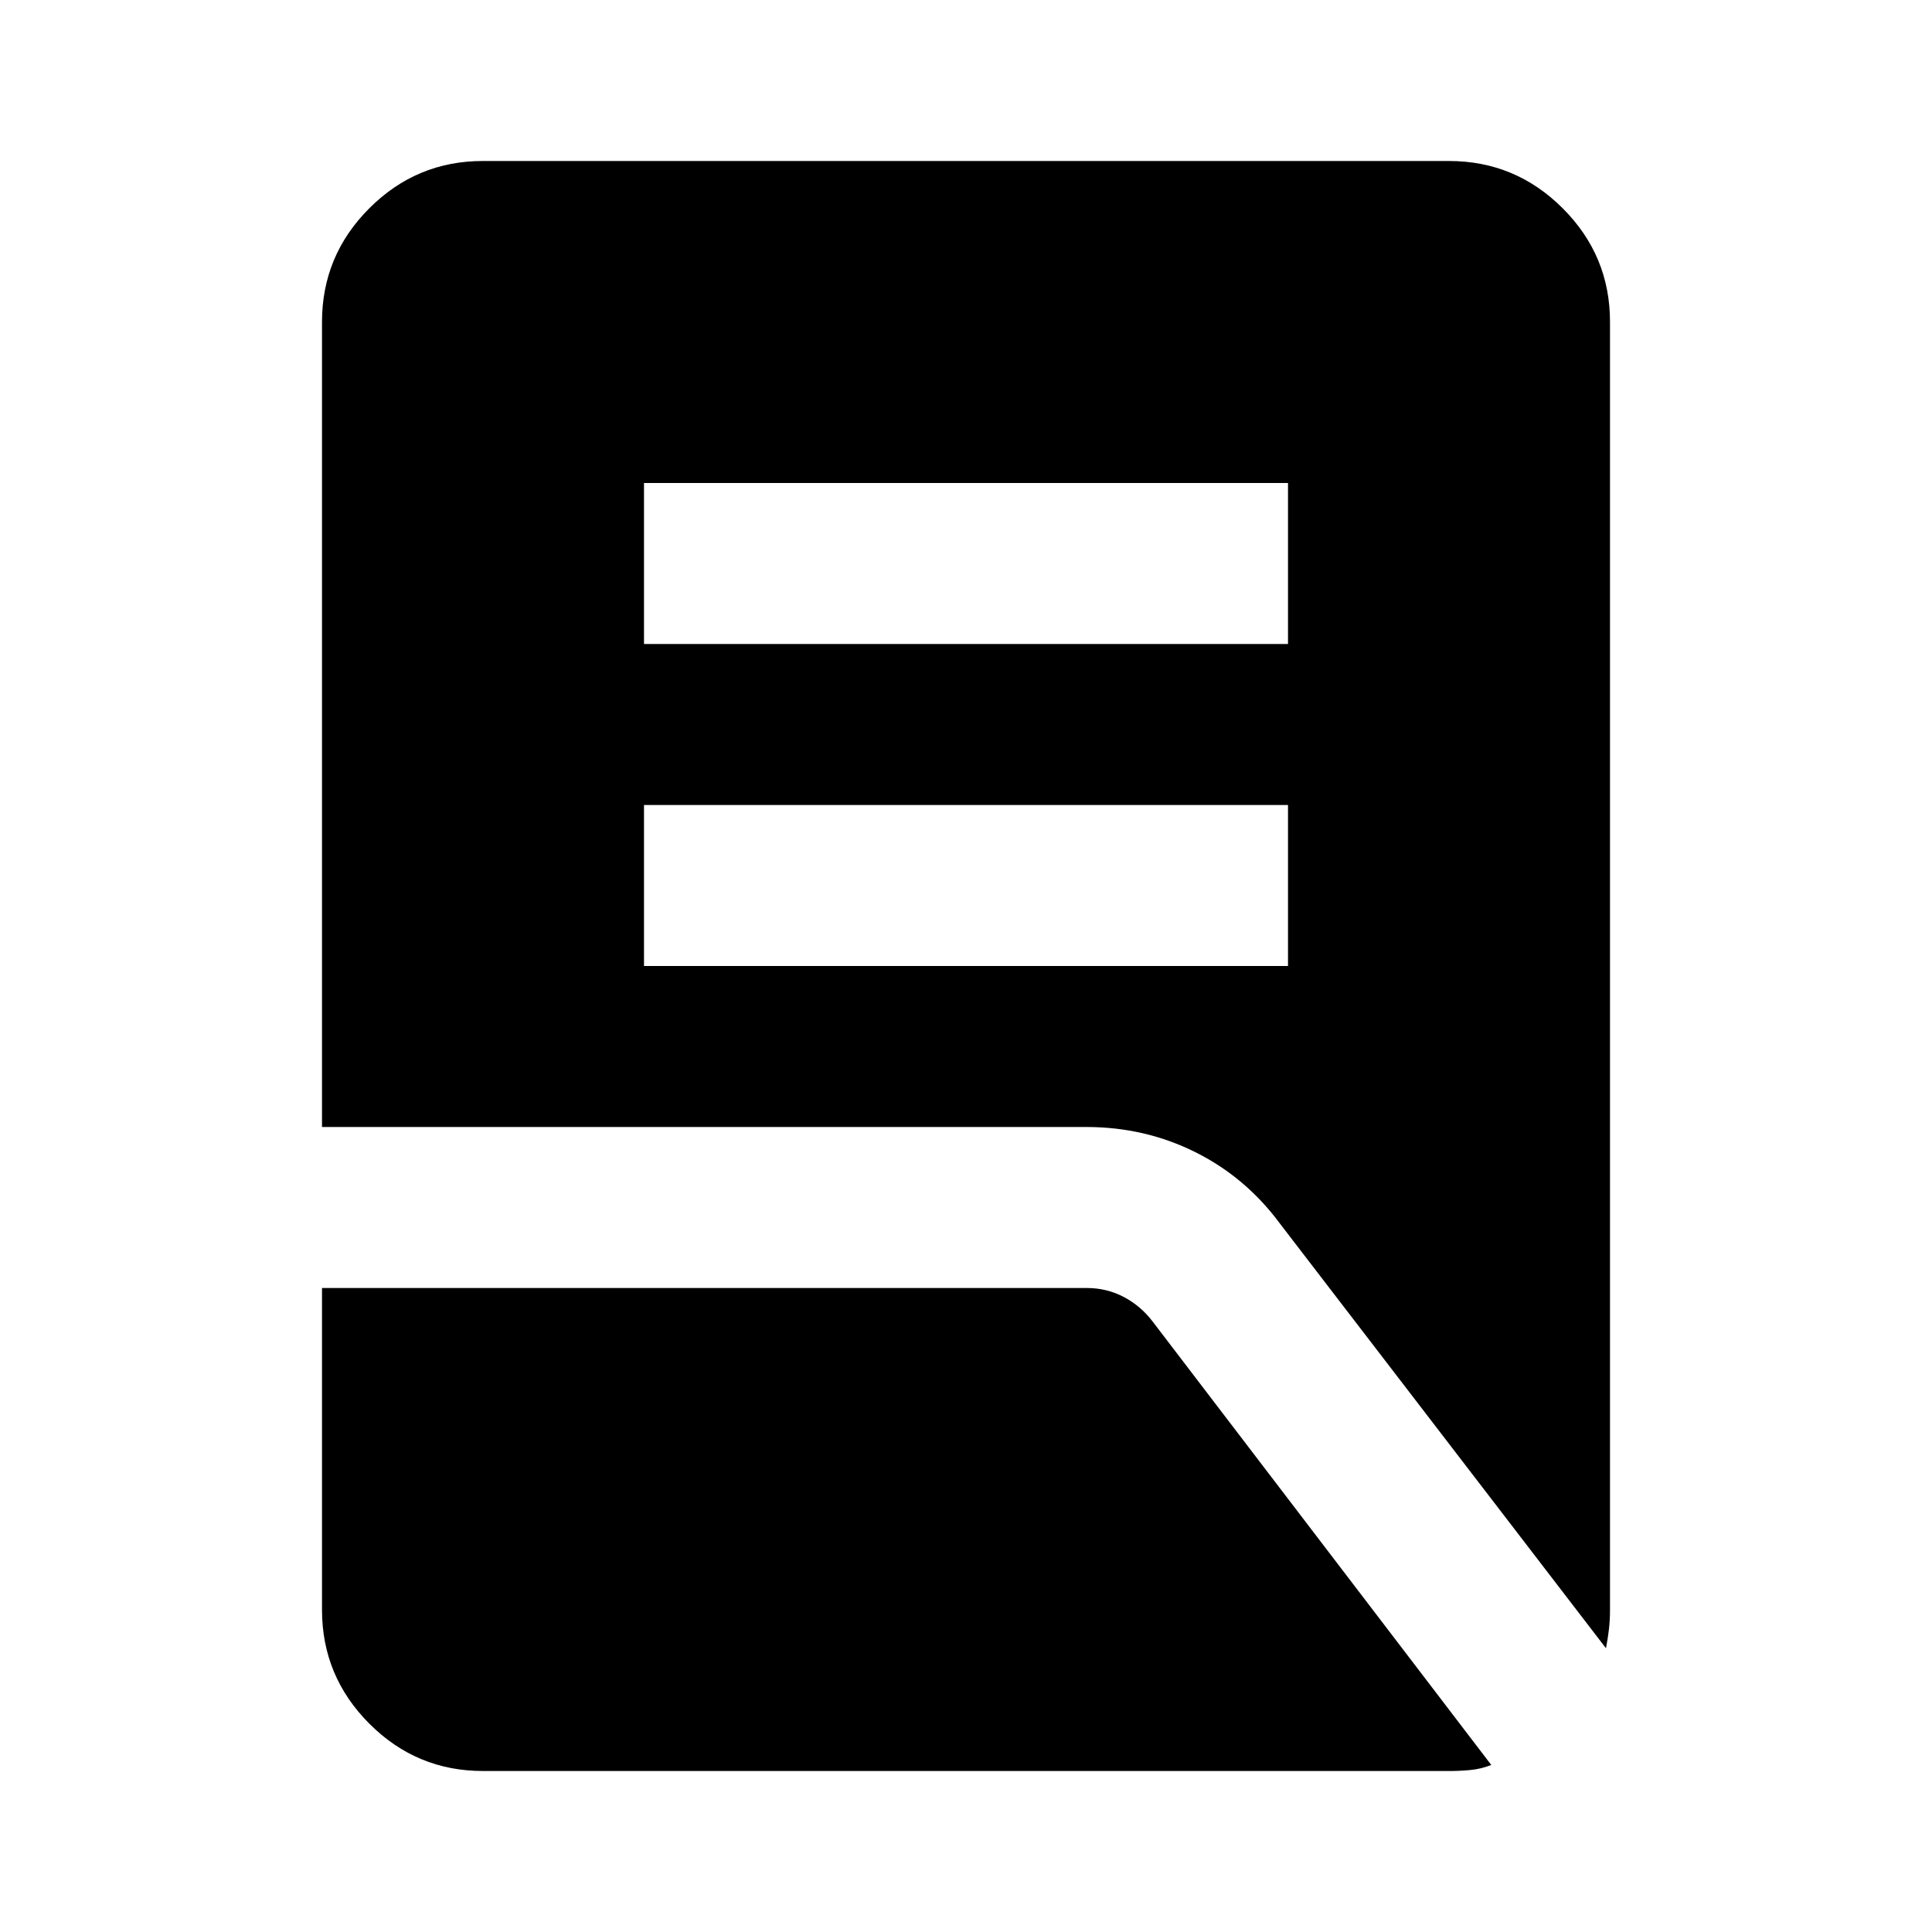
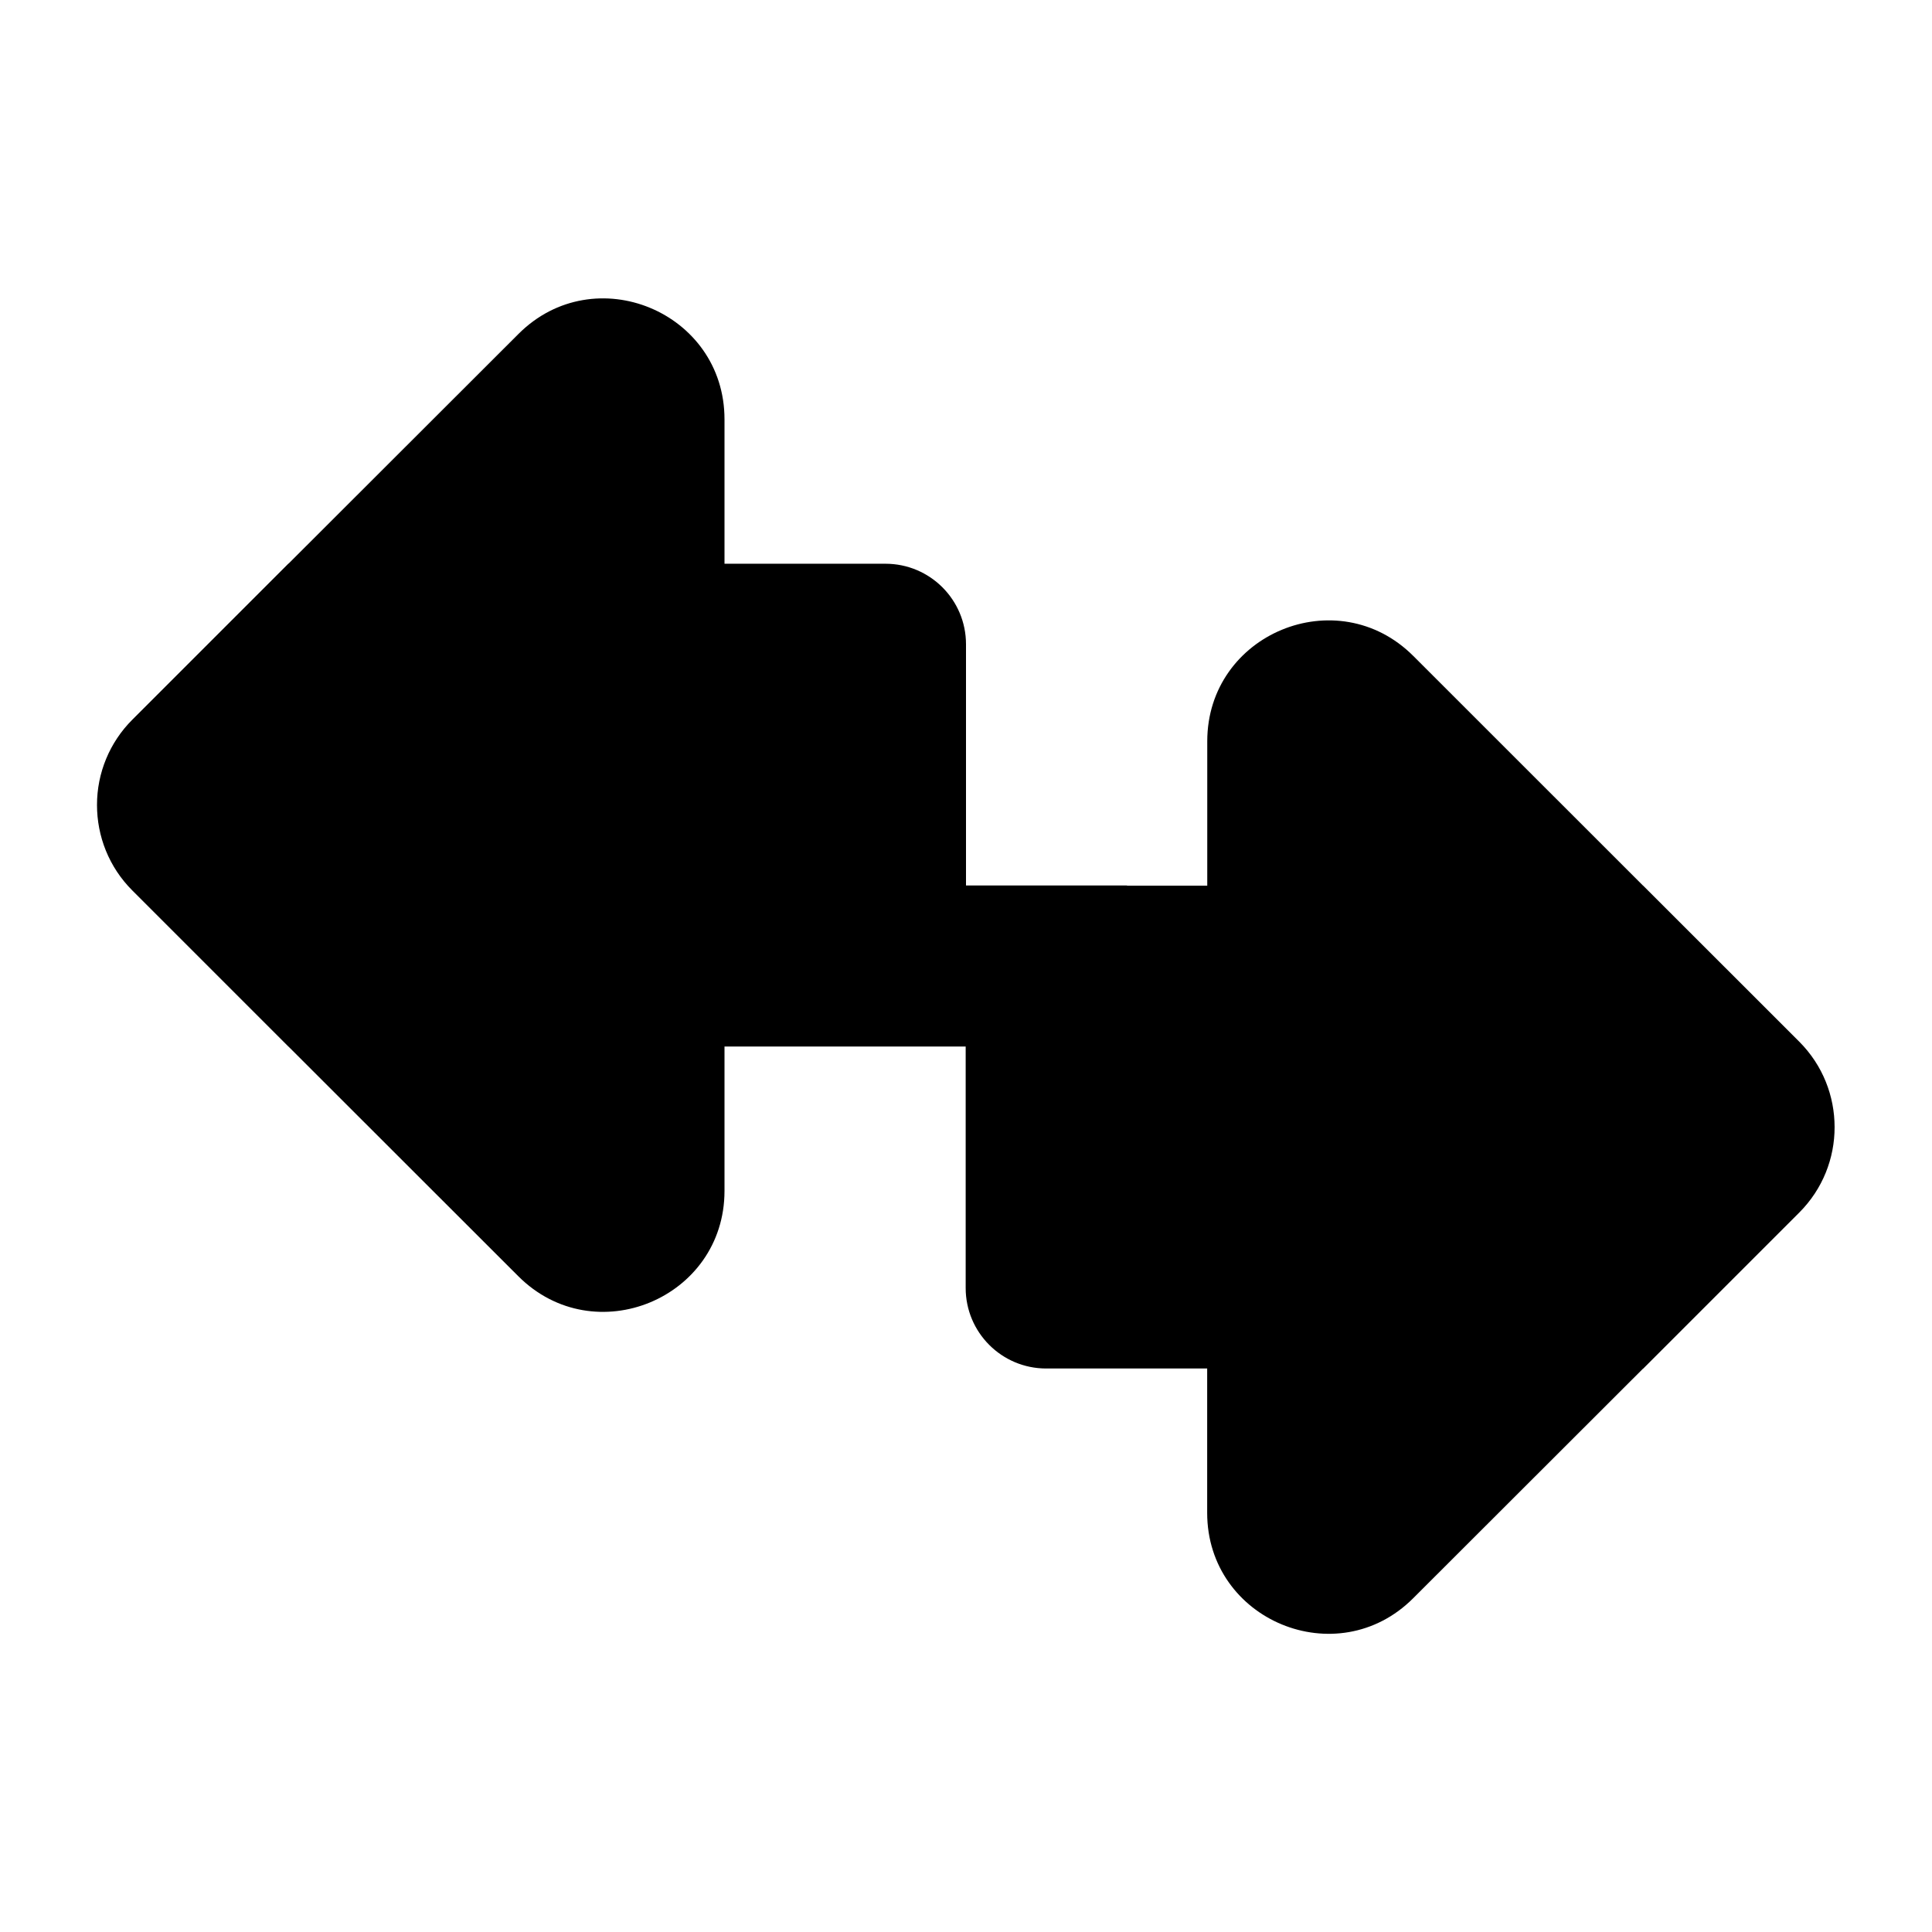
- <svg xmlns="http://www.w3.org/2000/svg" width="24" height="24" viewBox="0 0 24 24">
-   <path fill="currentColor" d="M8 12h8v-2H8v2Zm0-4h8V6H8v2Zm11.95 12.475L15.9 15.2q-.425-.575-1.05-.887T13.5 14H4V4q0-.825.588-1.413T6 2h12q.825 0 1.413.588T20 4v16q0 .125-.013.238t-.037.237ZM6 22q-.825 0-1.412-.588T4 20v-4h9.5q.25 0 .463.113t.362.312l4.2 5.5q-.125.05-.262.063T18 22H6Z" />
+ <svg xmlns="http://www.w3.org/2000/svg" width="1em" height="1em" viewBox="0 0 24 24">
+   <g fill="none">
+     <path d="M24 0v24H0V0zM12.594 23.258l-.012.002l-.071.035l-.02.004l-.014-.004l-.071-.036c-.01-.003-.019 0-.024.006l-.004.01l-.017.428l.005.02l.01.013l.104.074l.015.004l.012-.004l.104-.074l.012-.016l.004-.017l-.017-.427c-.002-.01-.009-.017-.016-.018m.264-.113l-.014.002l-.184.093l-.01.01l-.003.011l.018.43l.005.012l.008.008l.201.092c.012.004.023 0 .029-.008l.004-.014l-.034-.614c-.003-.012-.01-.02-.02-.022m-.715.002a.023.023 0 0 0-.027.006l-.006.014l-.034.614c0 .012.007.02.017.024l.015-.002l.201-.093l.01-.008l.003-.011l.018-.43l-.003-.012l-.01-.01z" />
+     <path fill="currentColor" d="M11.996 13v3a1 1 0 0 0 1 1h2v1.793c0 1.336 1.616 2.006 2.56 1.06l2.853-2.85h.002l1.94-1.94c.293-.293.44-.678.439-1.062c0-.384-.146-.768-.44-1.062L20.41 11h-.001l-2.852-2.851c-.945-.945-2.56-.276-2.56 1.06v1.793H14V11h-2V8.003a1 1 0 0 0-1-1H9V5.209c0-1.336-1.616-2.005-2.56-1.06L3.586 7h-.002l-1.94 1.94A1.493 1.493 0 0 0 1.205 10c0 .385.146.77.44 1.063l1.94 1.94h.001l2.852 2.85C7.384 16.8 9 16.13 9 14.794V13z" />
+   </g>
</svg>
